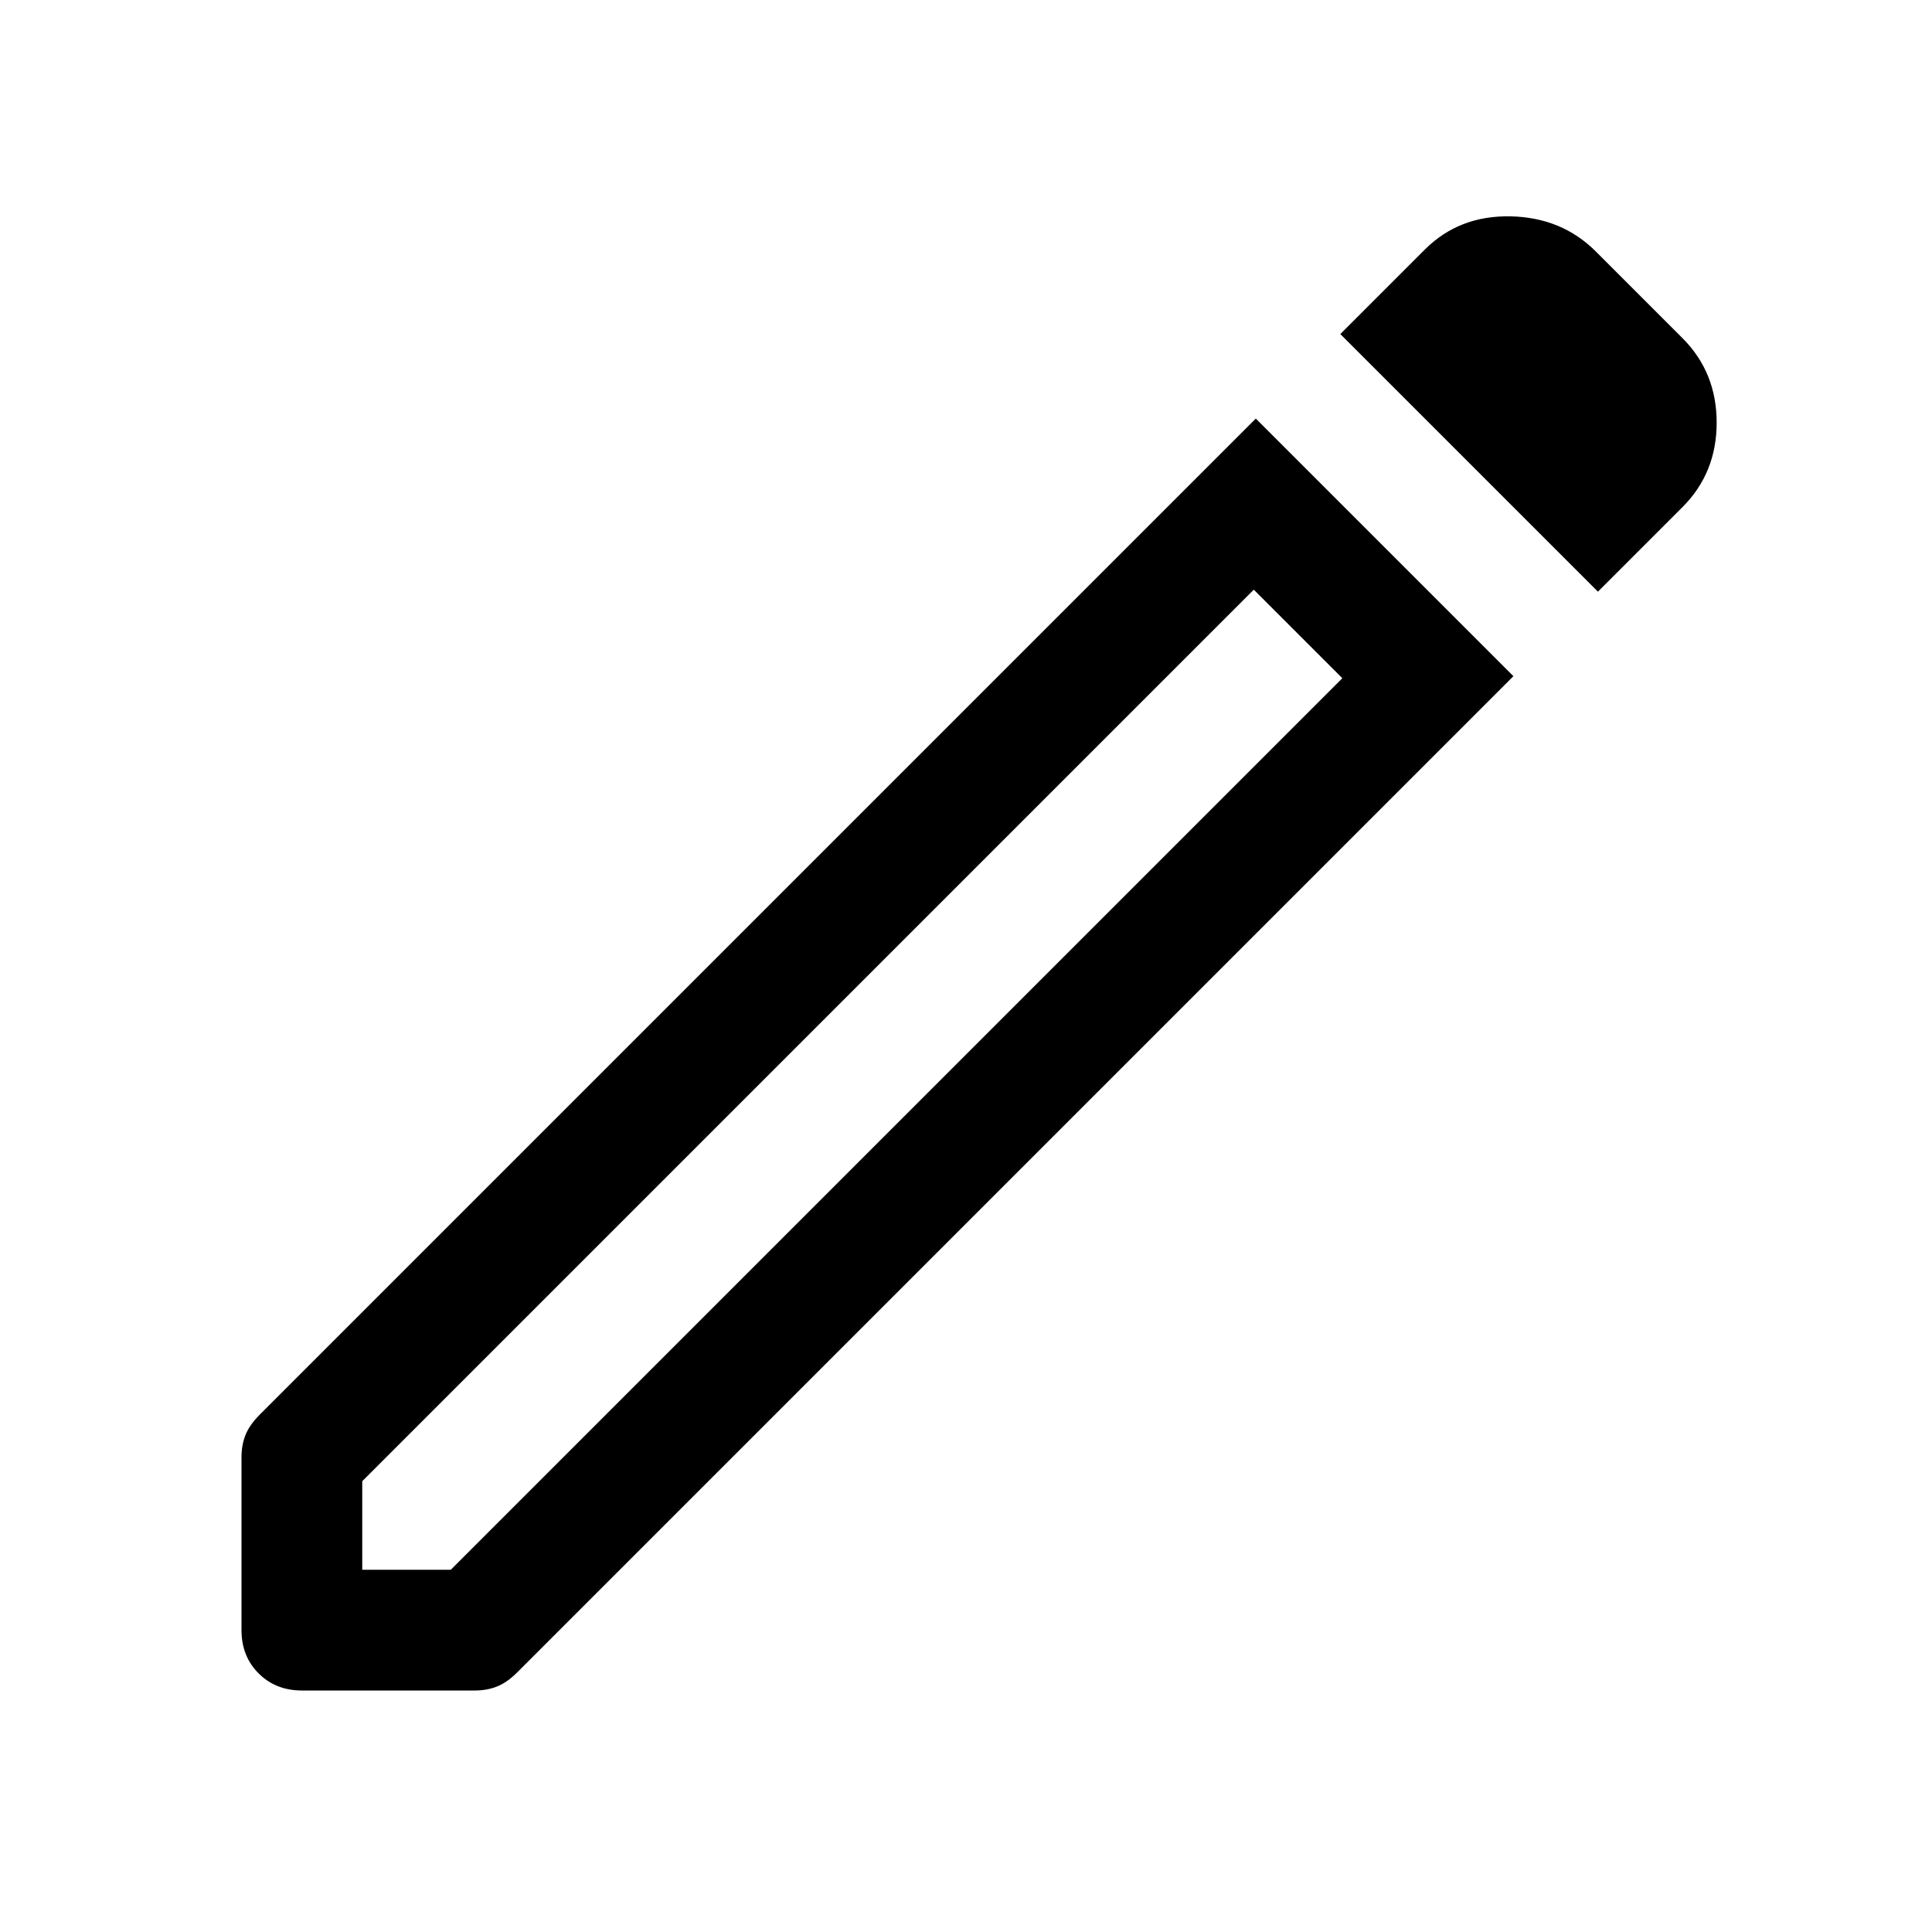
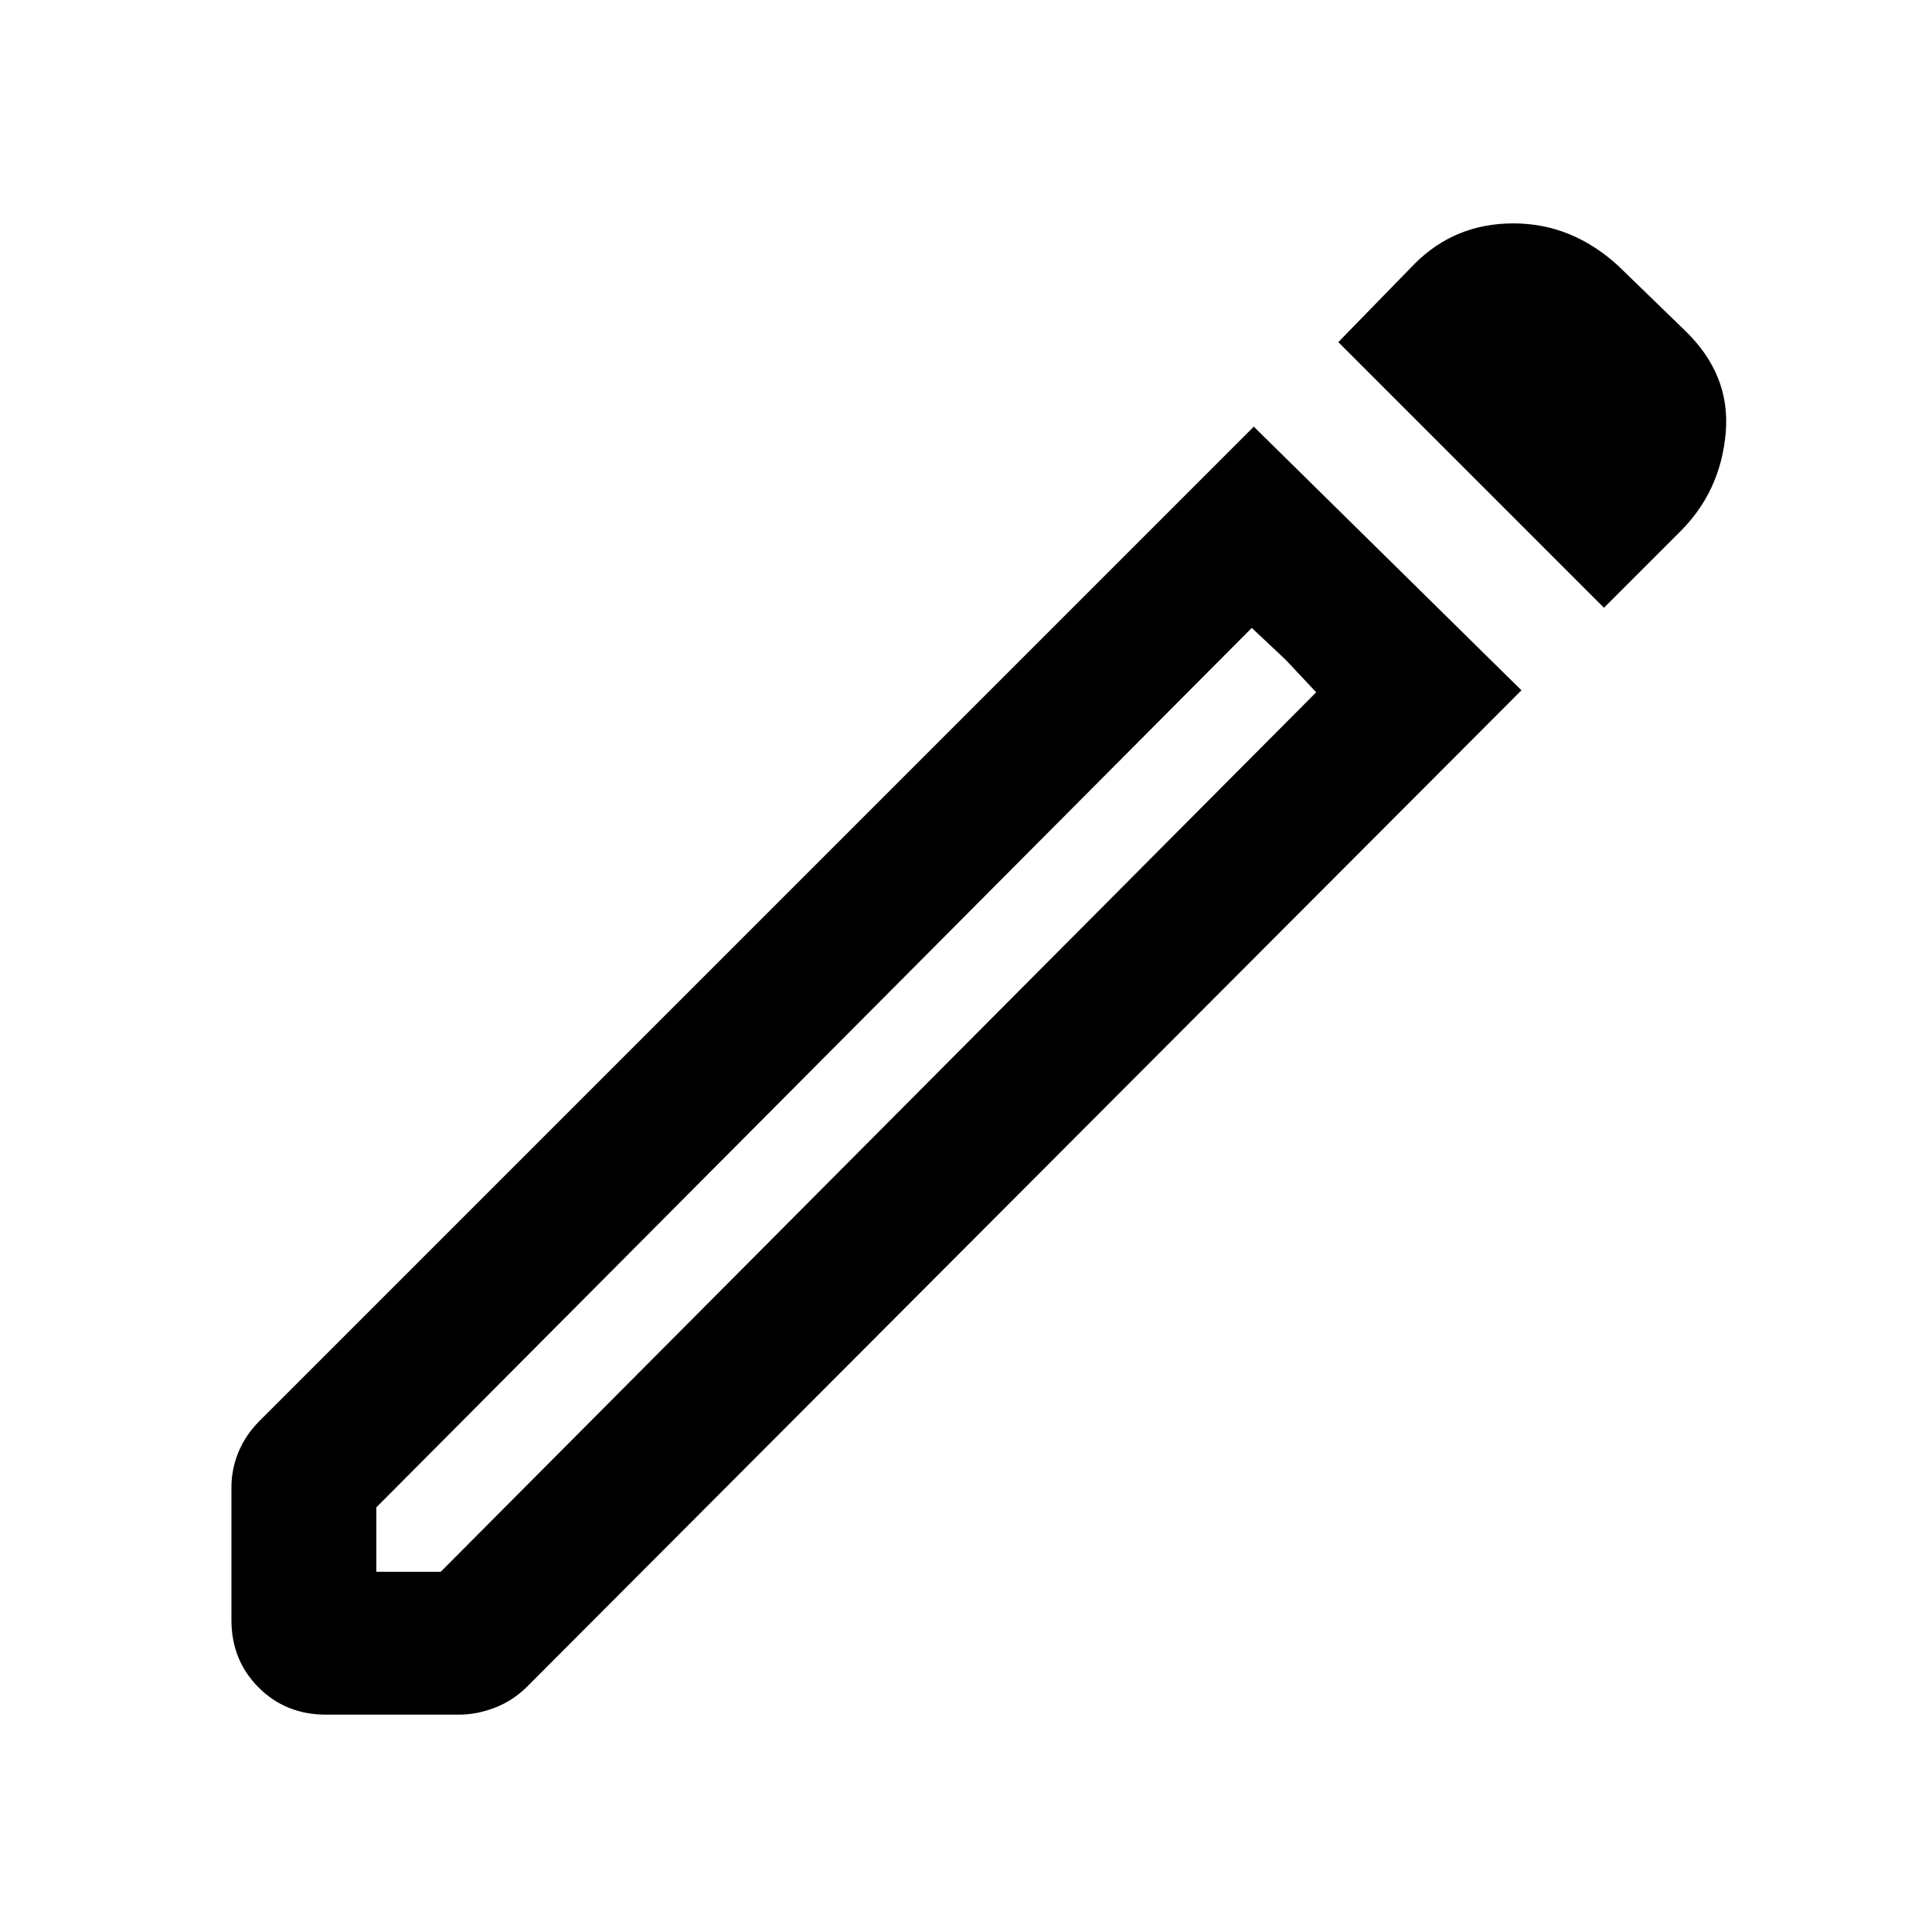
<svg xmlns="http://www.w3.org/2000/svg" height="48" width="48">
-   <path d="M9 39h2.2l22.15-22.15-2.2-2.2L9 36.8Zm30.7-24.3-6.4-6.4 2.1-2.1q.85-.85 2.125-.825 1.275.025 2.125.875L41.8 8.4q.85.85.85 2.1t-.85 2.1ZM7.5 42q-.65 0-1.075-.425Q6 41.15 6 40.5v-4.3q0-.3.1-.55.1-.25.35-.5L31.2 10.4l6.4 6.4-24.75 24.75q-.25.25-.5.35-.25.1-.55.1Zm24.75-26.25-1.1-1.1 2.2 2.2Z" />
+   <path d="M9.35 39.05h1.6L32.7 17.2l-1.6-1.6L9.35 37.45Zm30.5-23.95-6.6-6.6 1.9-1.95q1-1 2.45-1 1.45 0 2.6 1.05l1.65 1.6q1.15 1.1 1.025 2.55-.125 1.45-1.125 2.45ZM8.1 42.6q-1 0-1.675-.675T5.75 40.25v-3.3q0-.45.175-.875t.525-.775l24.7-24.7 6.65 6.55L13.1 41.9q-.35.35-.8.525-.45.175-.9.175Zm23.85-26.2-.85-.8 1.6 1.6Z" />
</svg>
